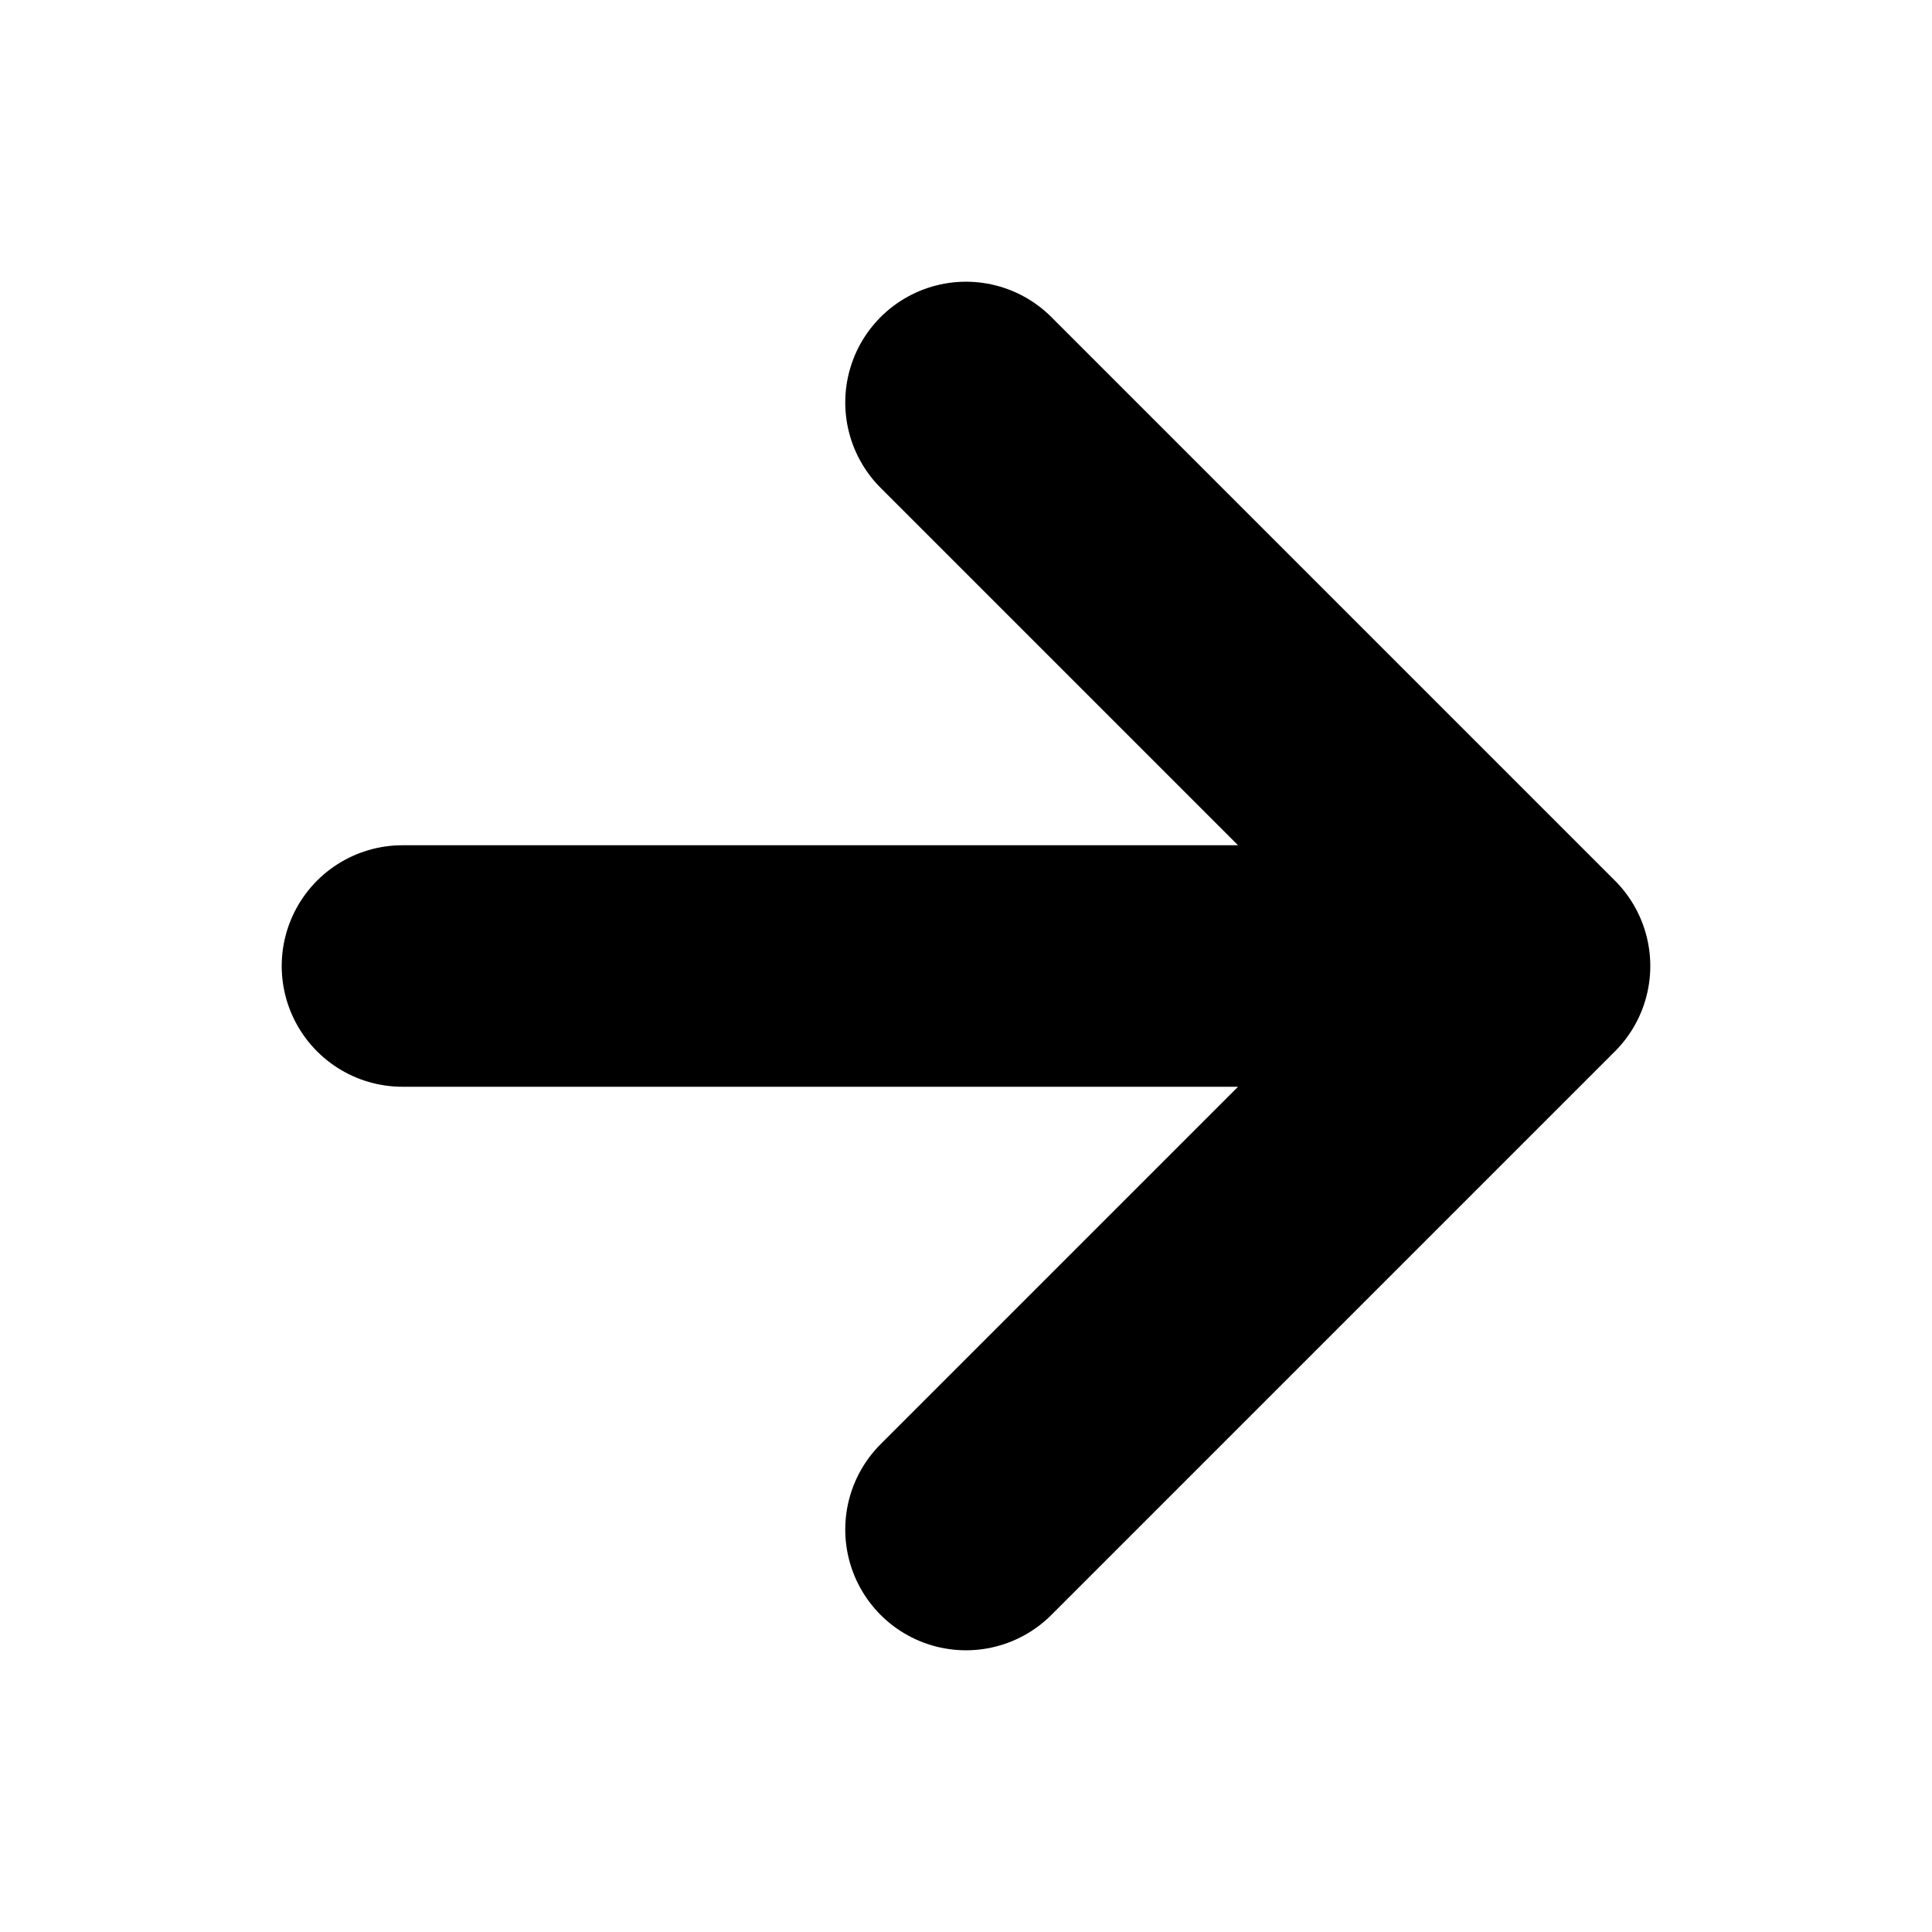
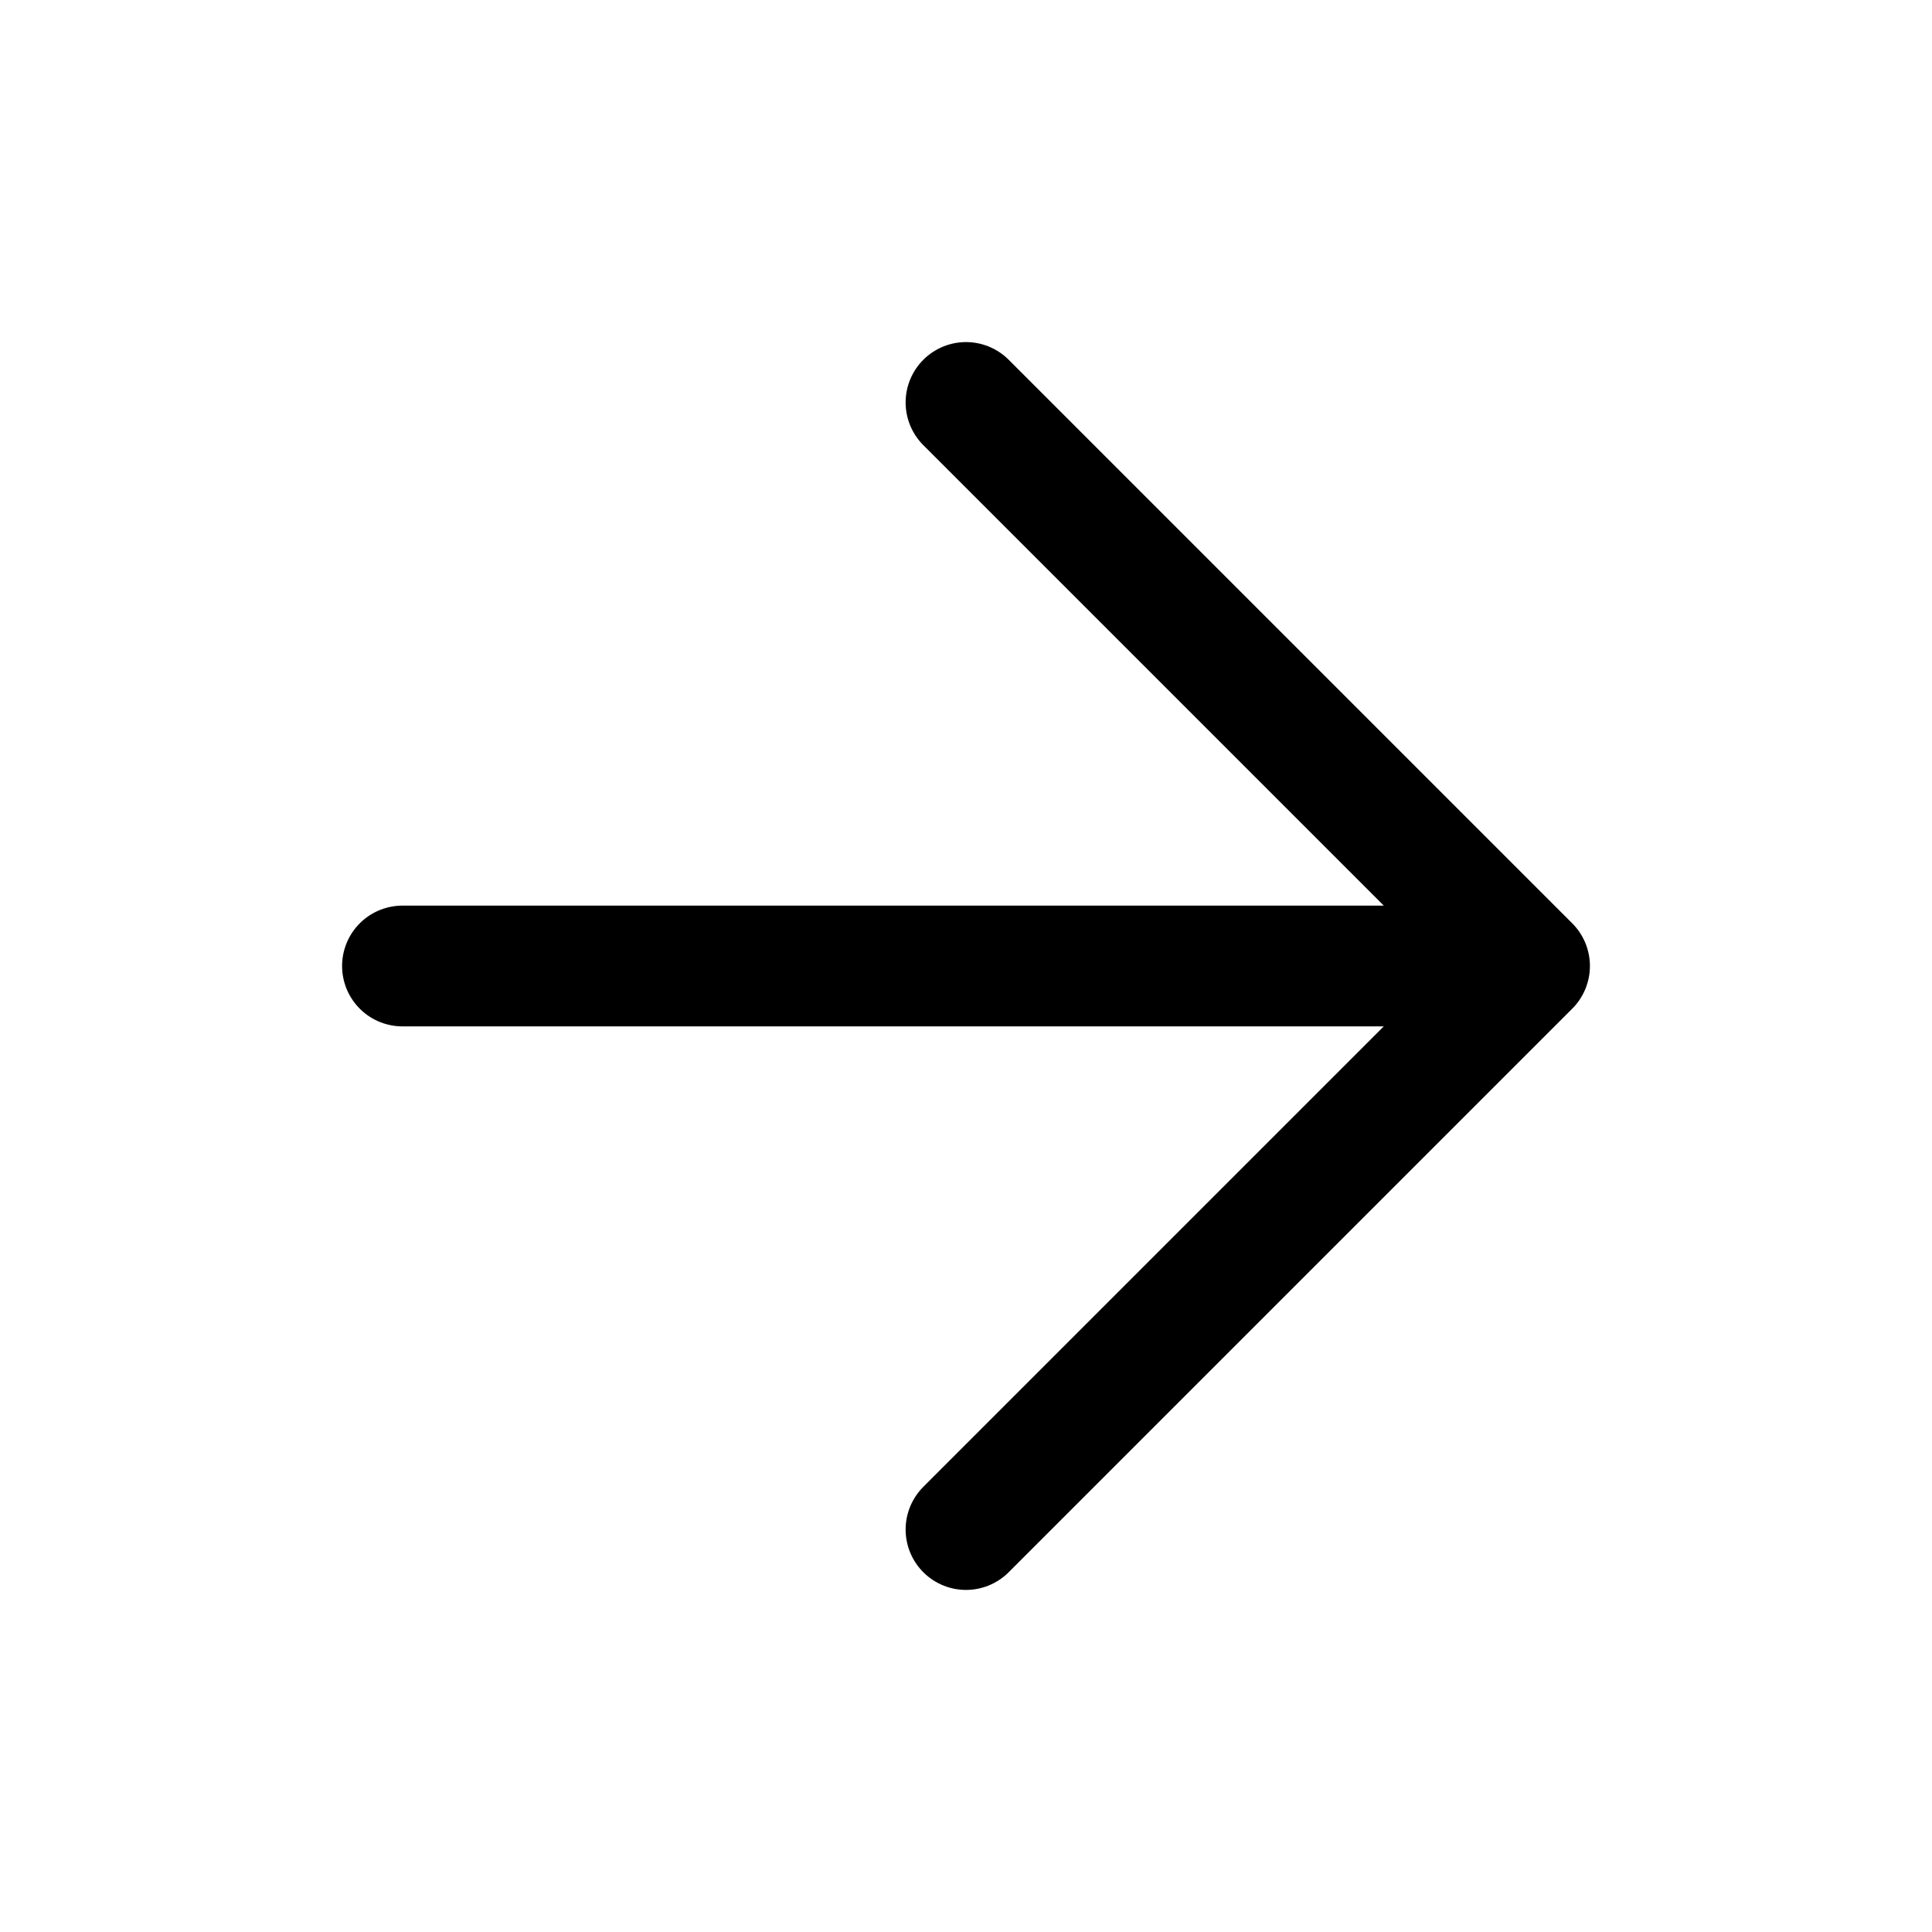
<svg xmlns="http://www.w3.org/2000/svg" preserveAspectRatio="none" overflow="visible" style="display: block;" width="16" height="16" viewBox="0 0 16 16" fill="none">
  <g id="arrow-right 2">
-     <path id="Vector" d="M3.333 8H12.667M8 12.667L12.667 8L8 3.333" stroke-width="2" stroke-linecap="round" stroke-linejoin="round" stroke="black" />
+     <path id="Vector" d="M3.333 8H12.667M8 12.667L12.667 8L8 3.333" stroke-width="1" stroke-linecap="round" stroke-linejoin="round" stroke="black" />
  </g>
</svg>
